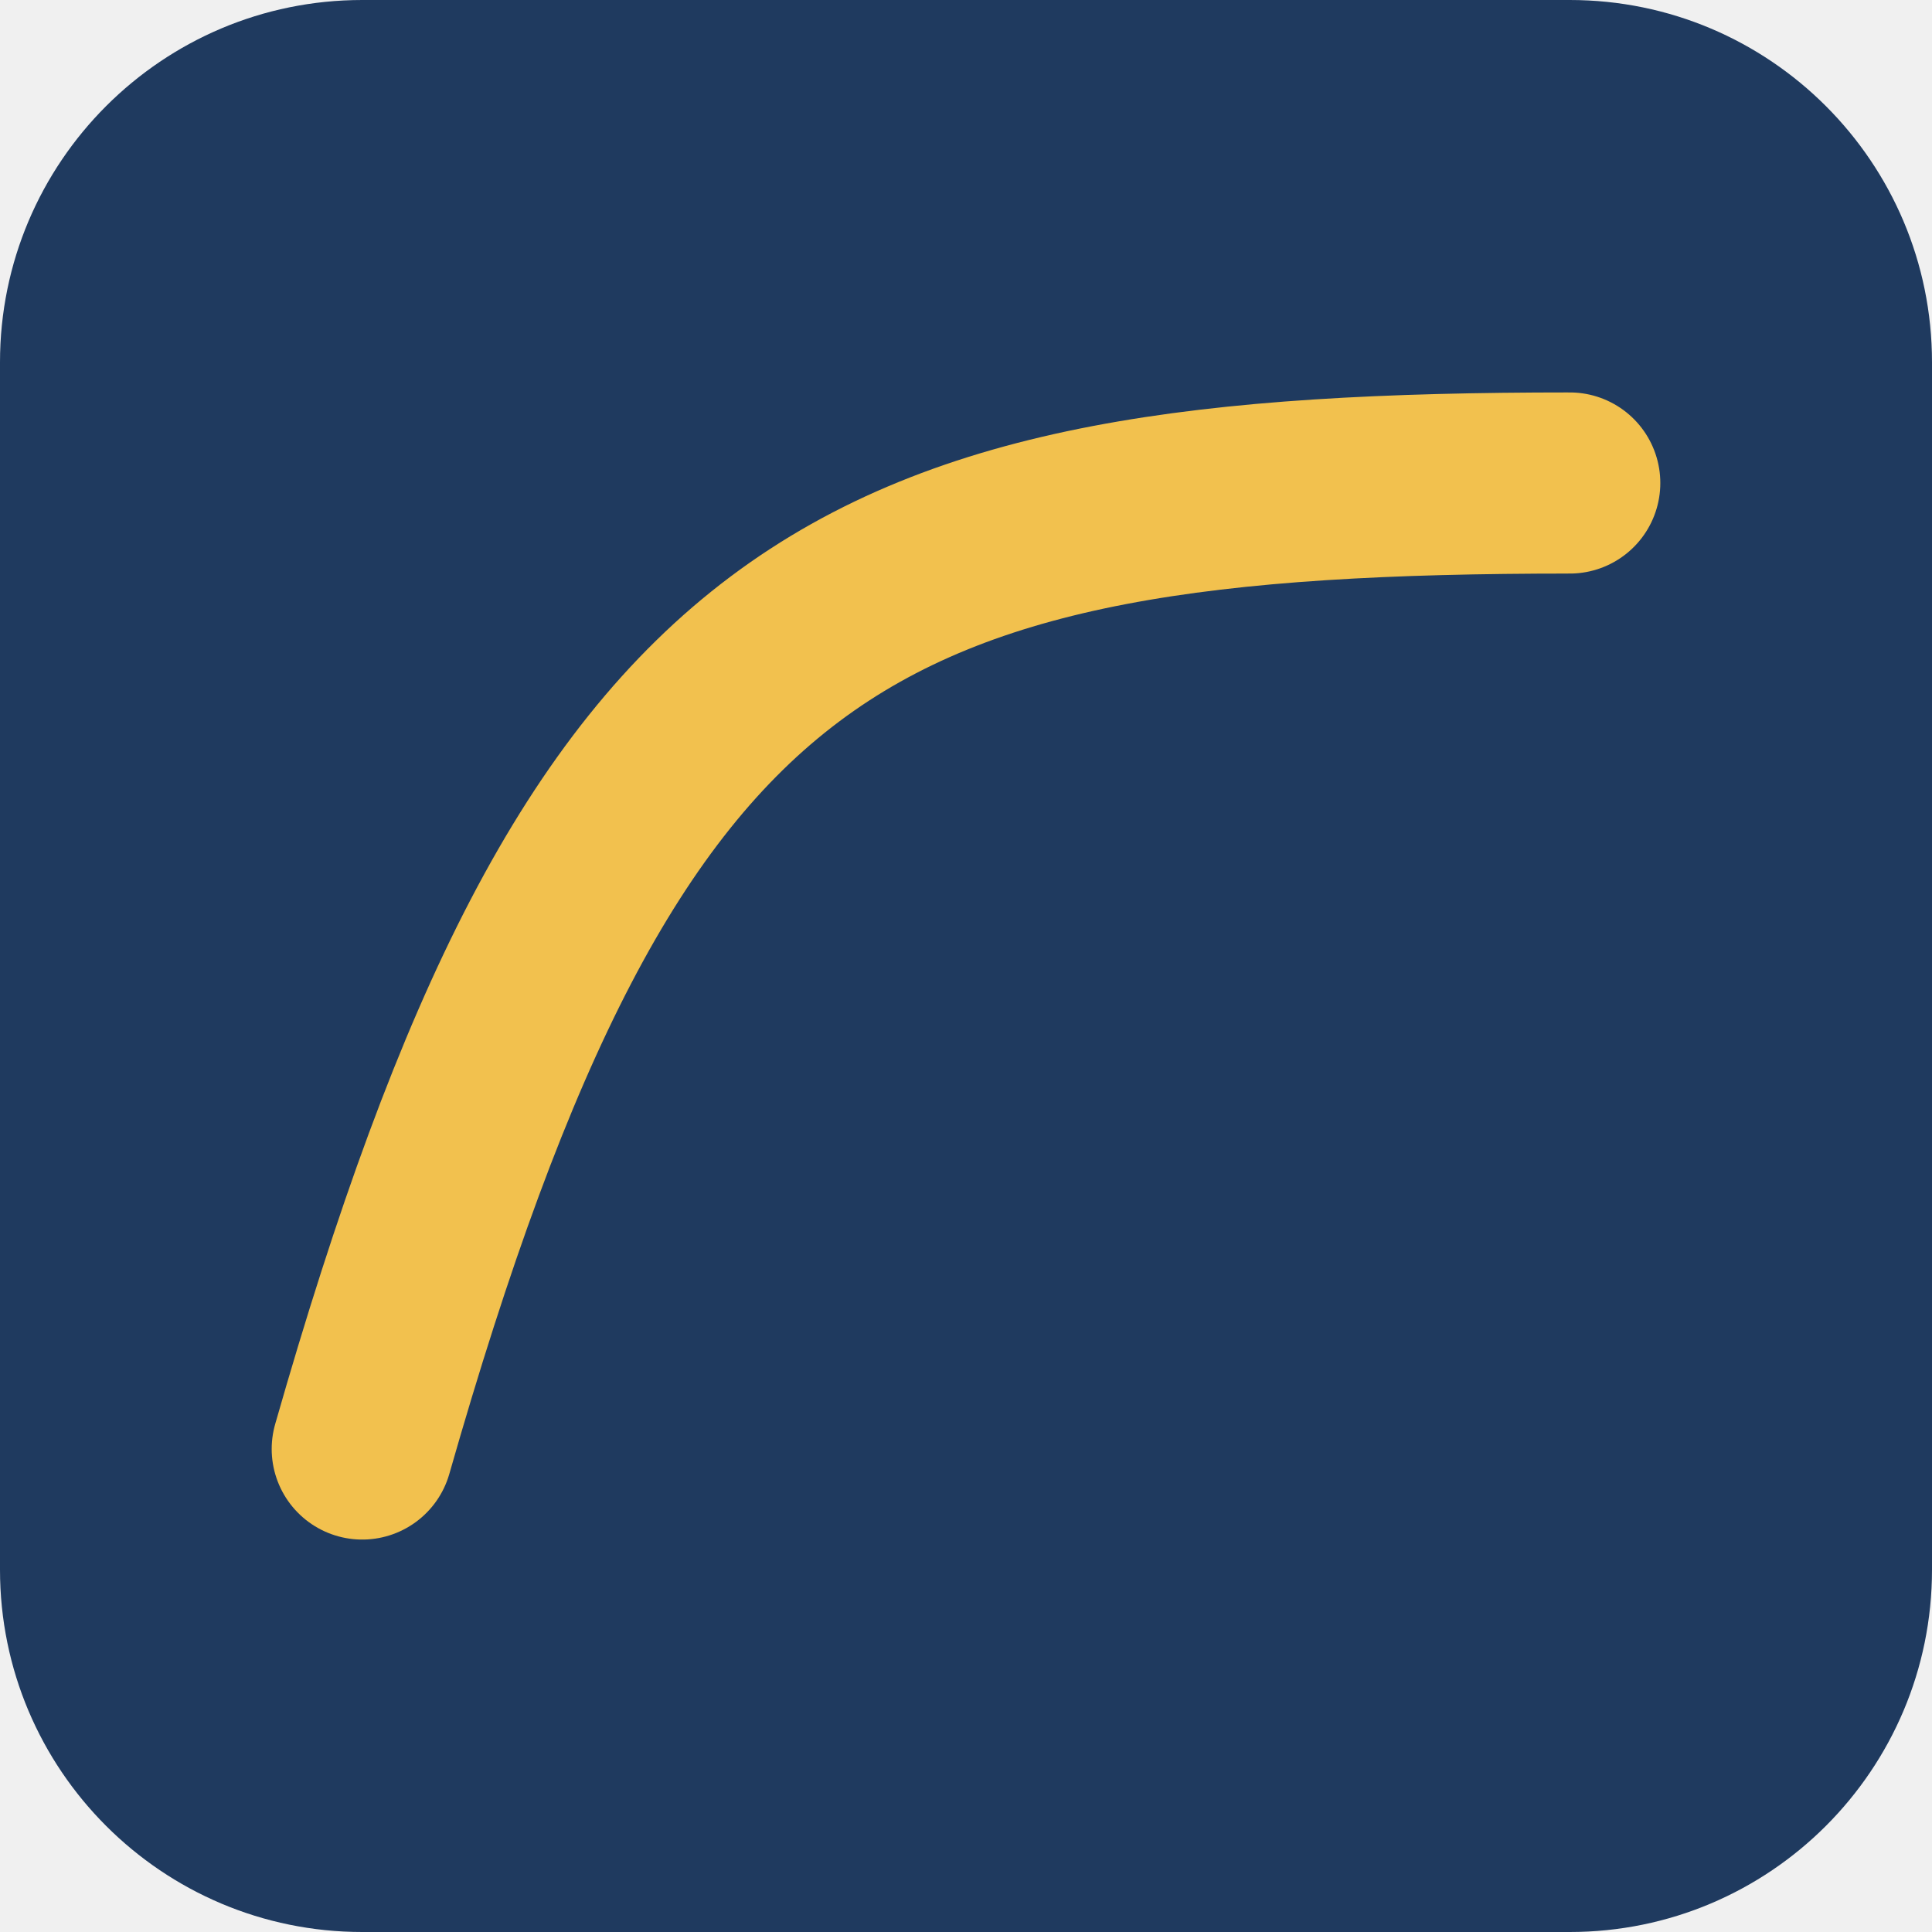
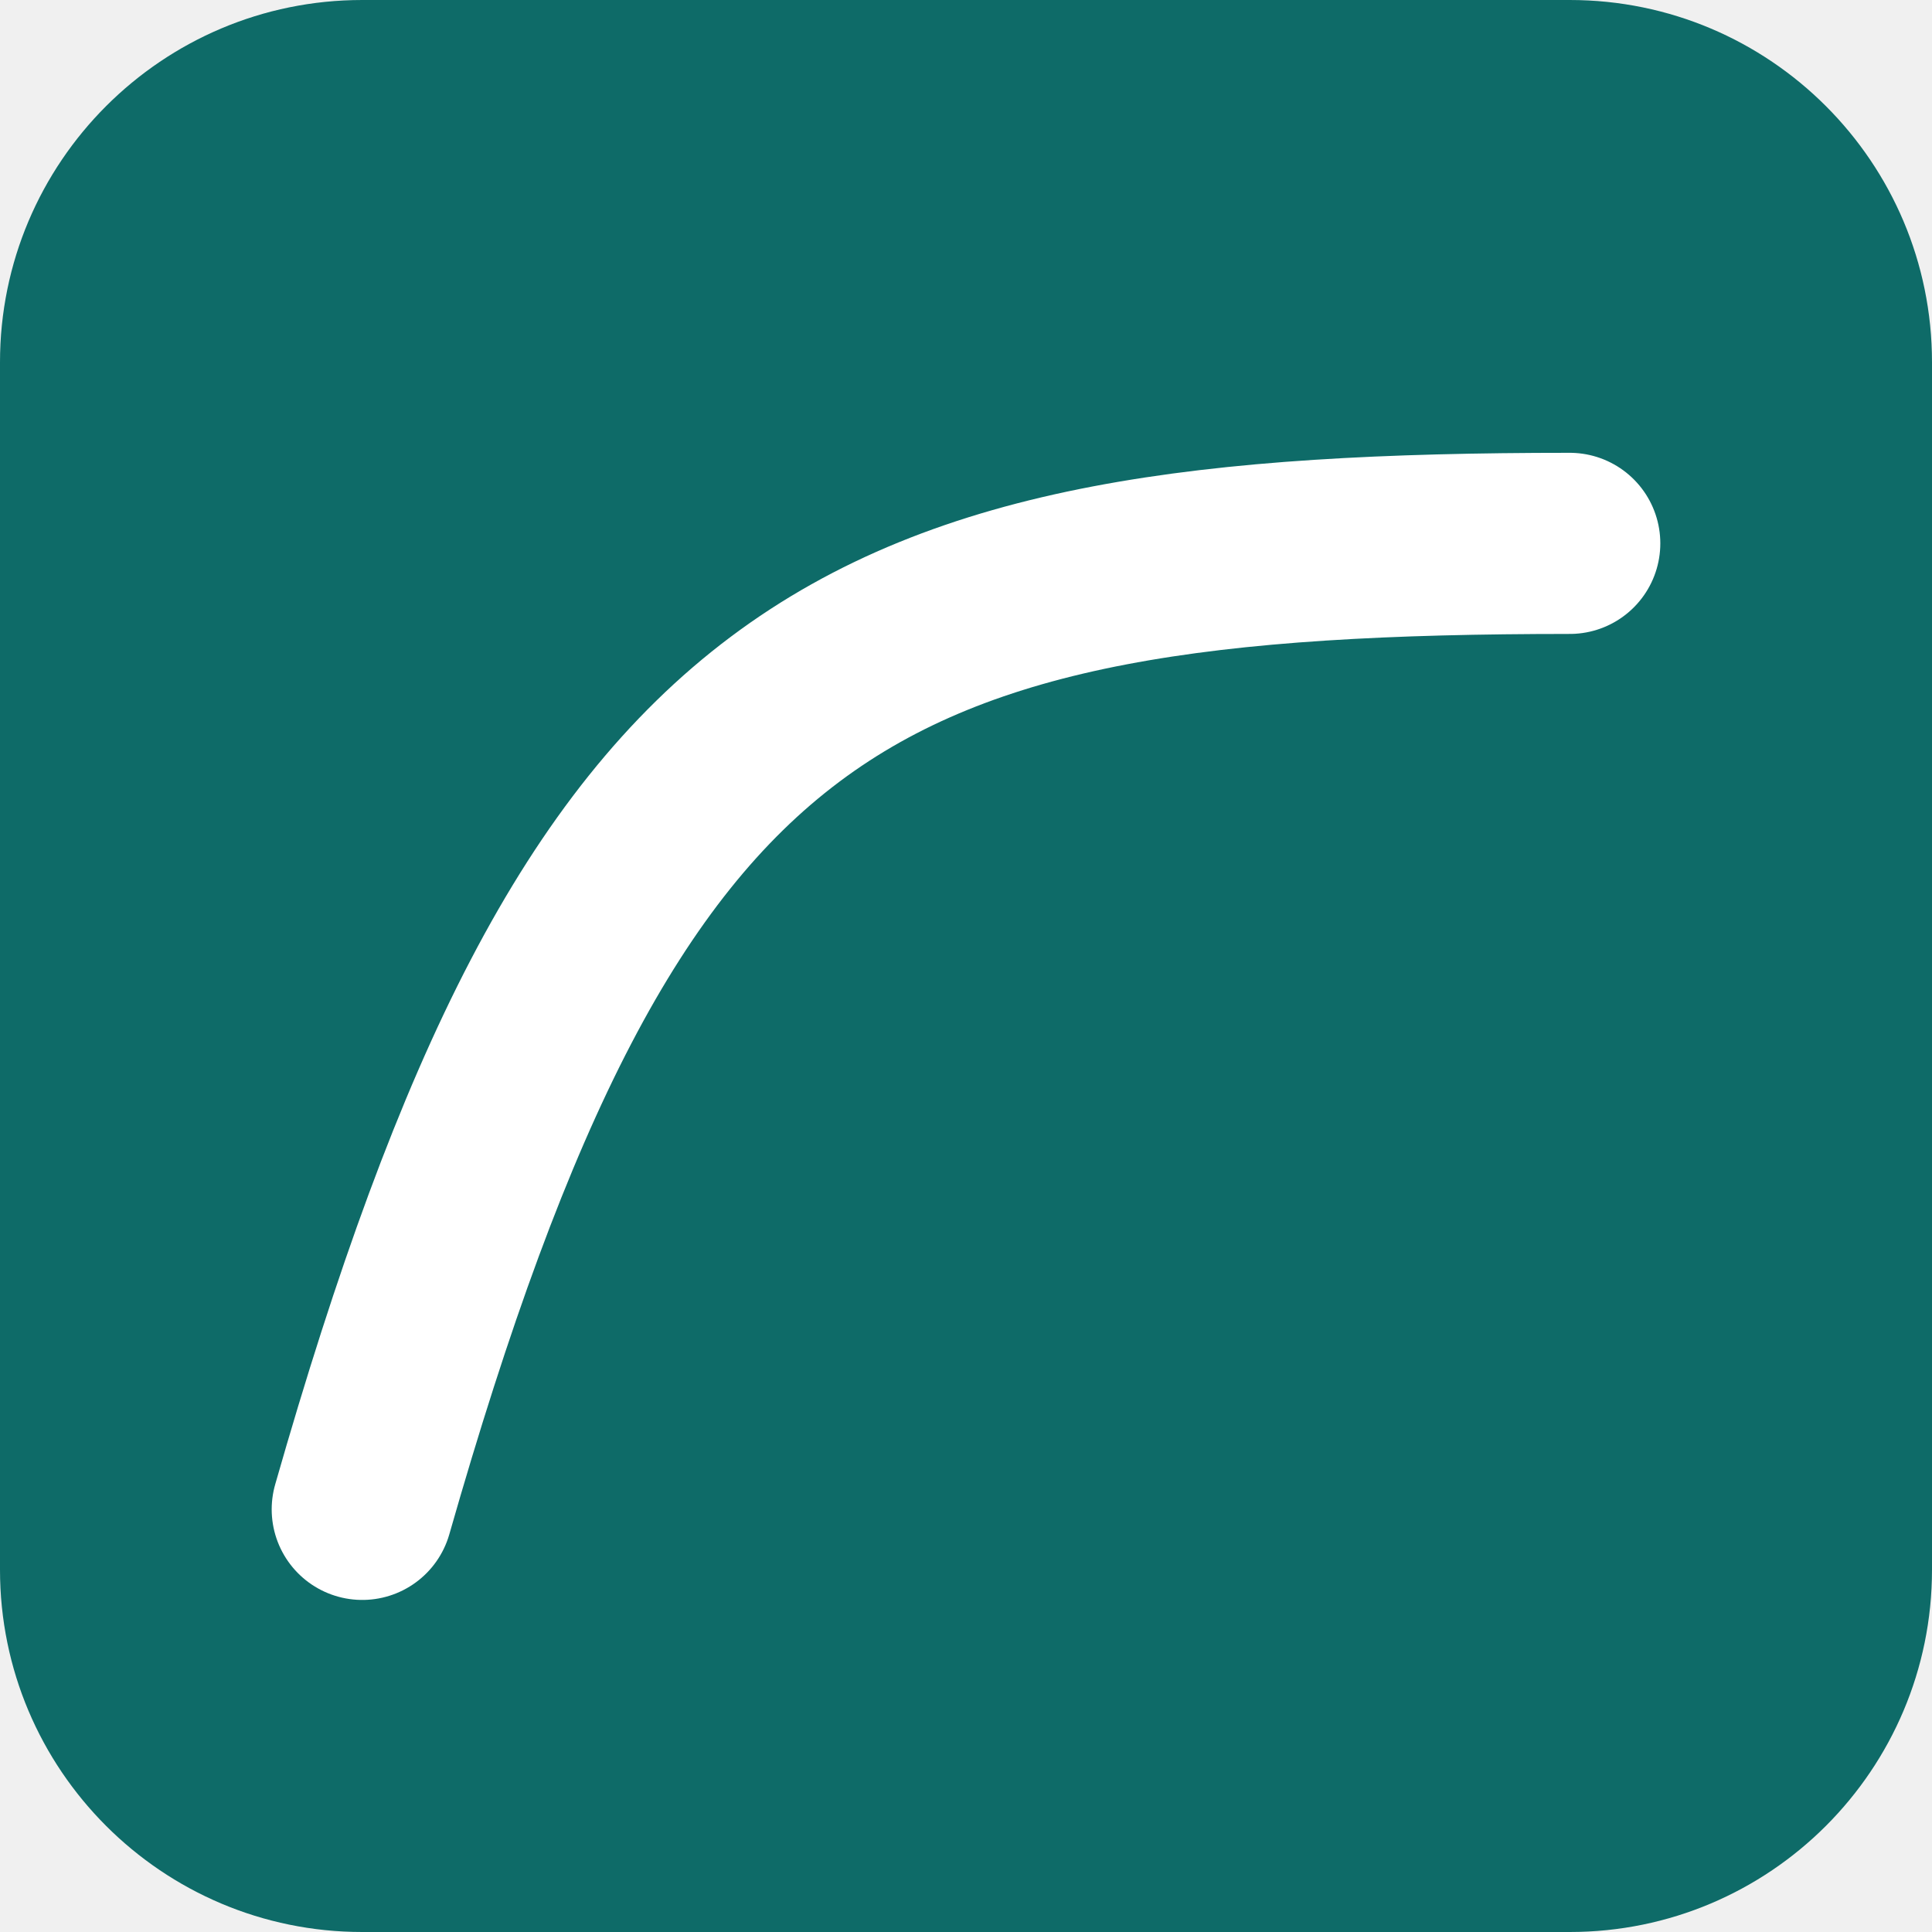
<svg xmlns="http://www.w3.org/2000/svg" viewBox="0 0 32 32">
-   <rect width="32" height="32" rx="6" fill="#1f3a5f" />
-   <path d="M6 24 C10 10, 14 8, 26 8" stroke="#f2c14e" stroke-width="3" fill="none" stroke-linecap="round" />
+   <rect width="32" height="32" rx="6" fill="#0e6b68" />
+   <path d="M6 25 C10 11, 14 9, 26 9" stroke="#ffffff" stroke-width="3" fill="none" stroke-linecap="round" />
</svg>
